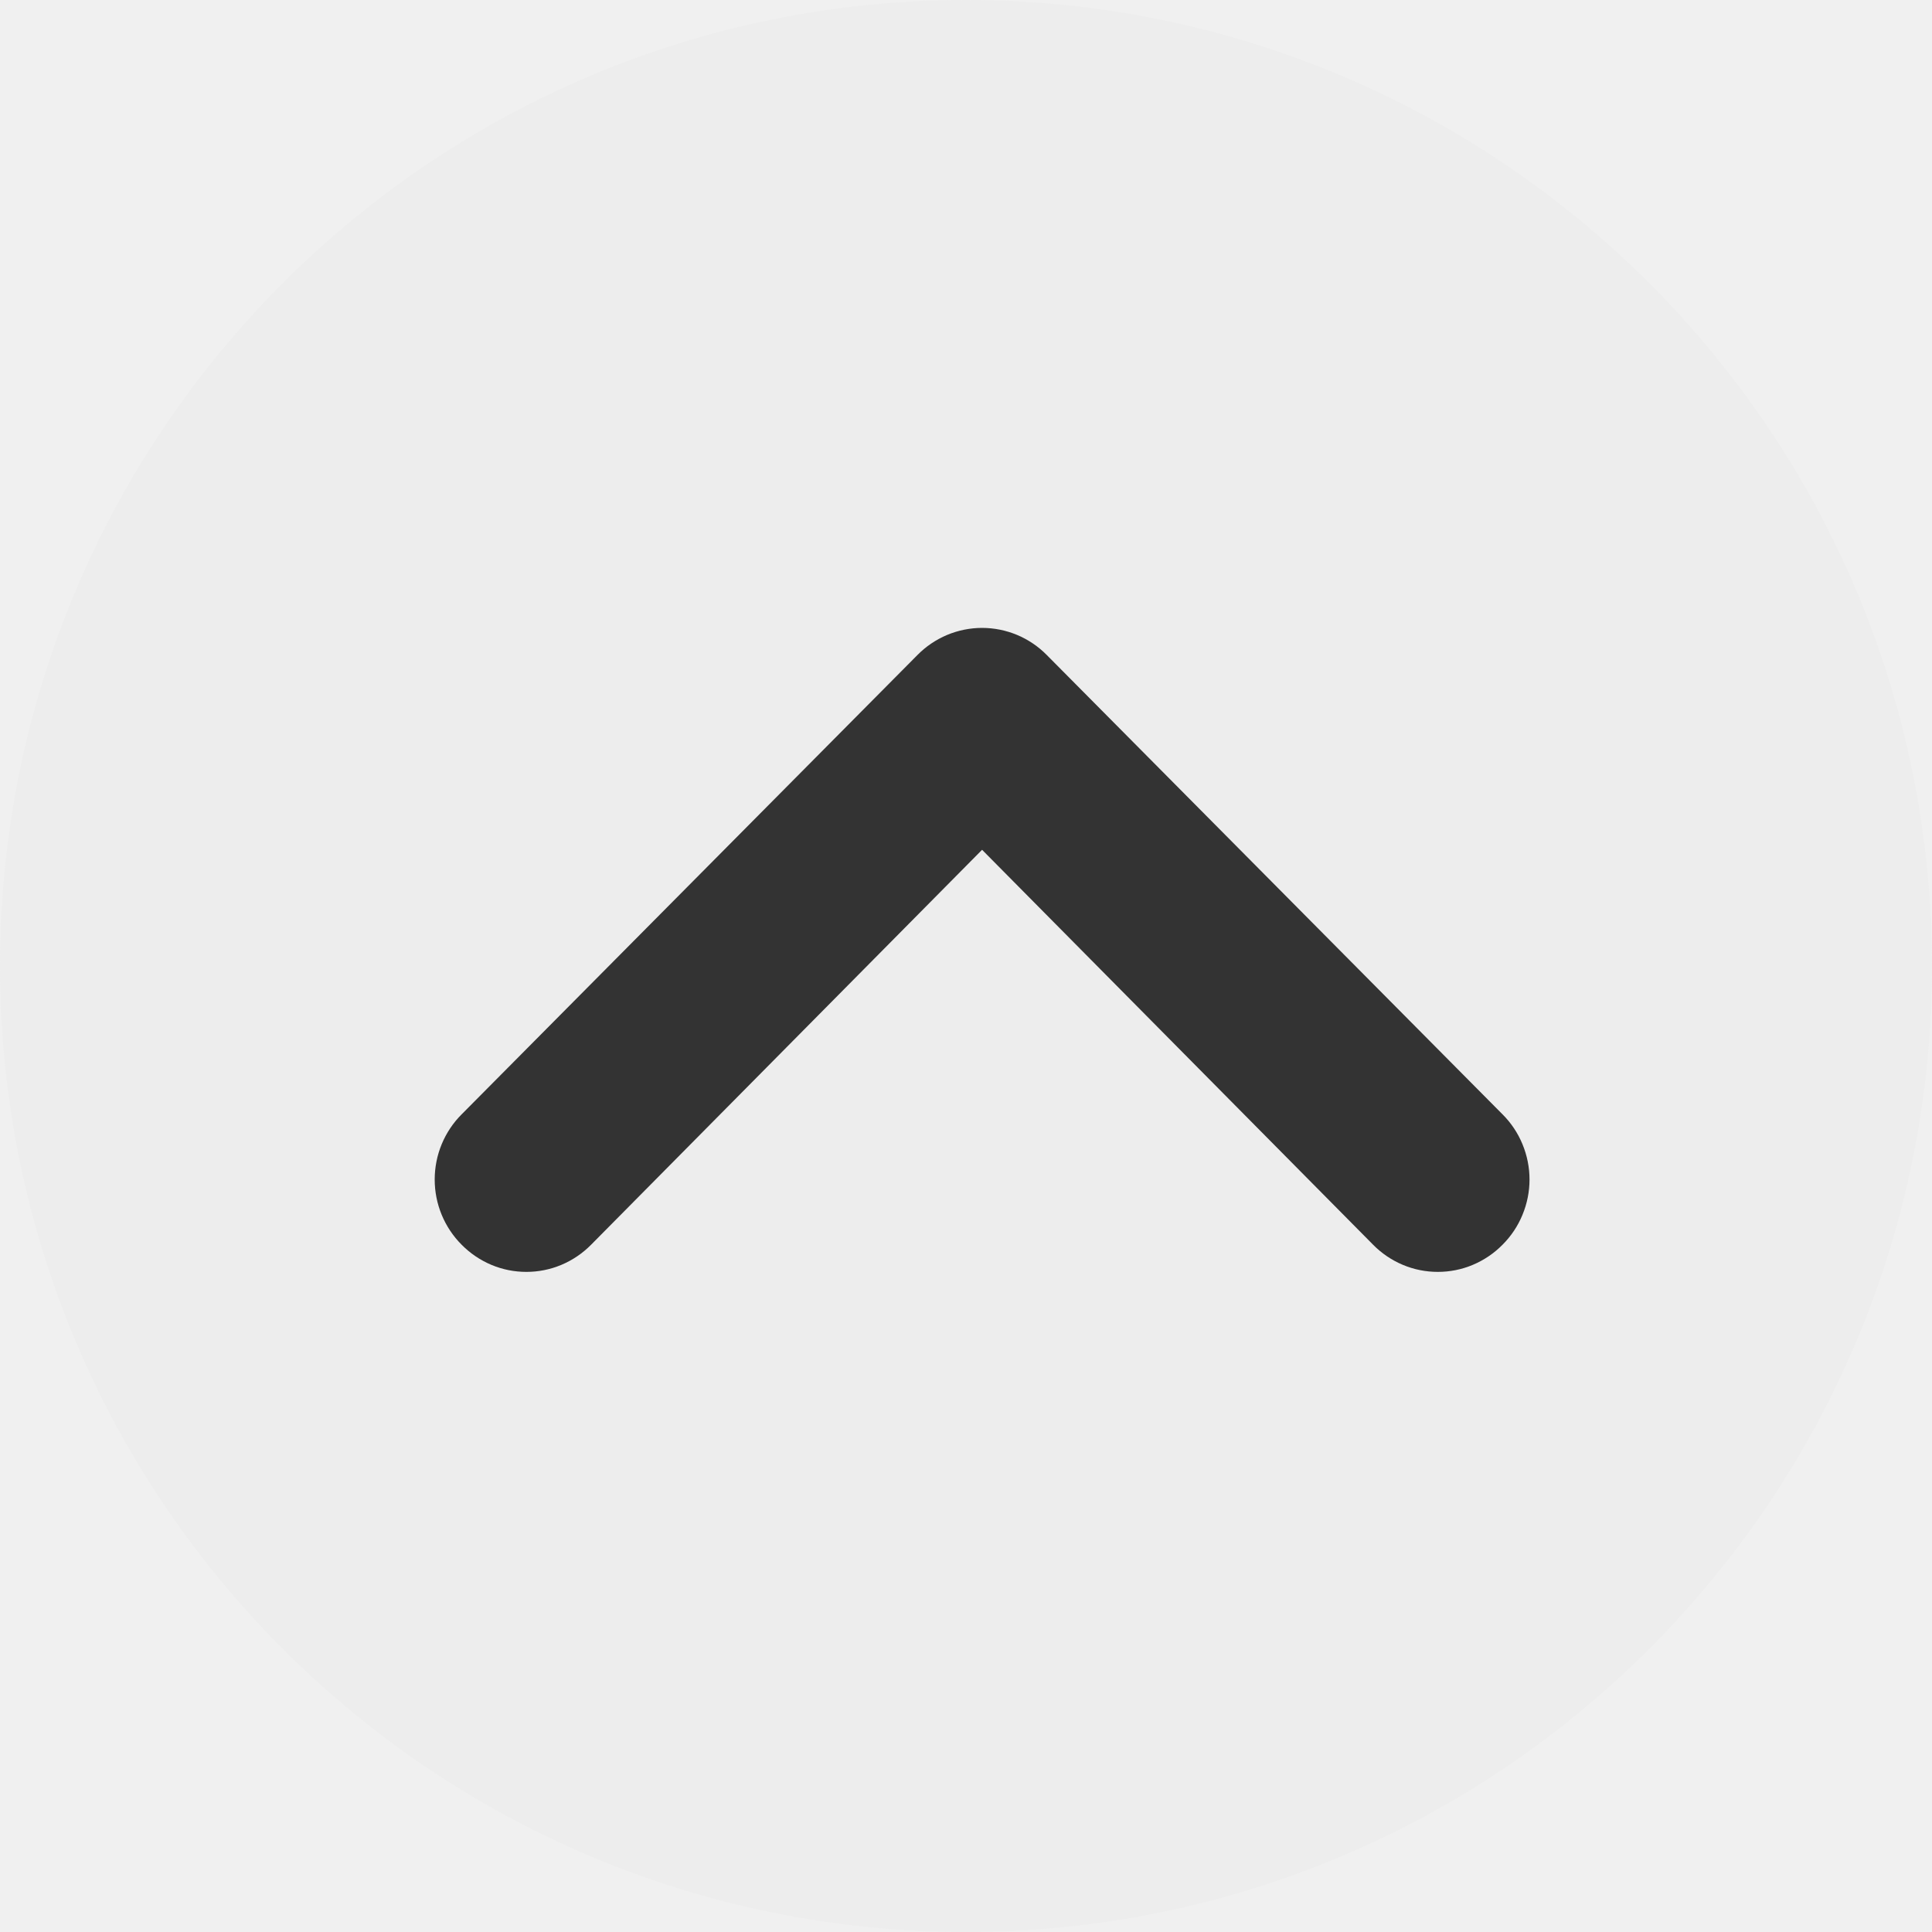
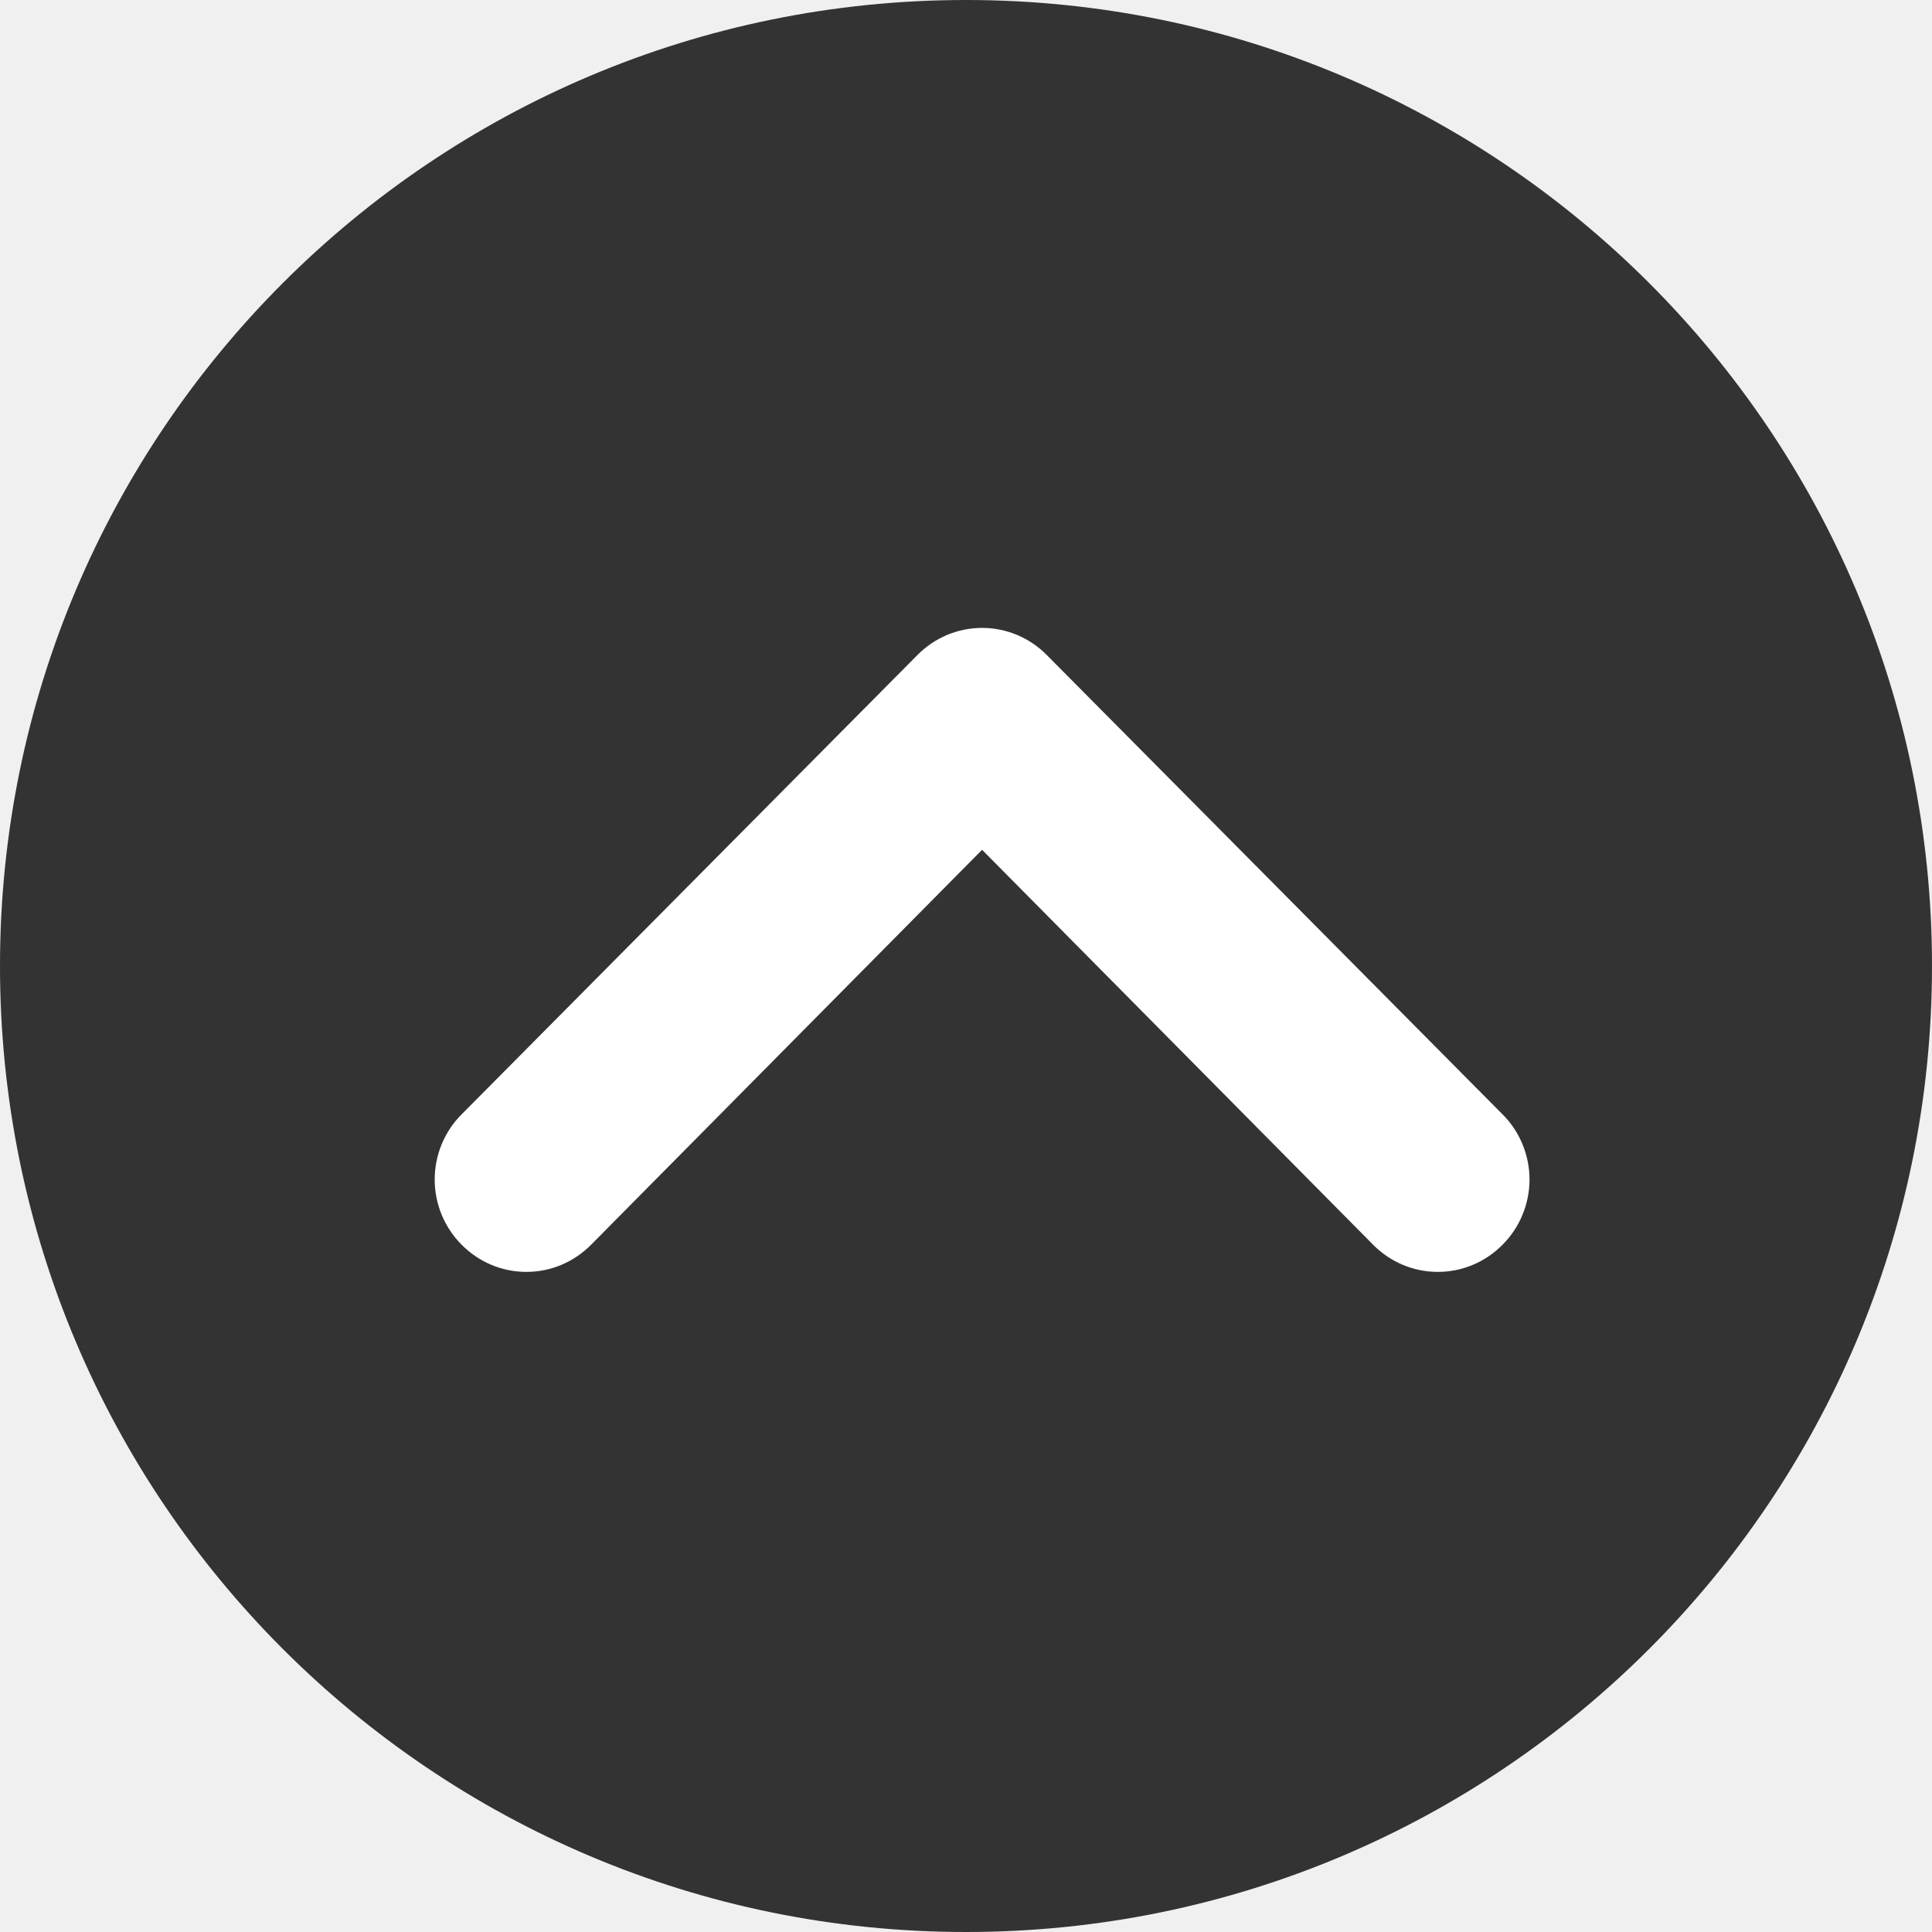
<svg xmlns="http://www.w3.org/2000/svg" width="40" height="40" viewBox="0 0 40 40" fill="none">
-   <rect width="40" height="40" rx="20" fill="#EDEDED" />
-   <path d="M9.558 25.771C9.381 25.594 9.241 25.384 9.145 25.152C9.049 24.92 9 24.672 9 24.421C9 24.17 9.049 23.921 9.145 23.689C9.241 23.458 9.381 23.247 9.558 23.071L18.994 13.562C19.169 13.384 19.378 13.243 19.608 13.146C19.838 13.05 20.084 13 20.333 13C20.582 13 20.829 13.05 21.059 13.146C21.289 13.243 21.498 13.384 21.673 13.562L31.108 23.071C31.285 23.247 31.426 23.458 31.521 23.689C31.617 23.921 31.667 24.17 31.667 24.421C31.667 24.672 31.617 24.92 31.521 25.152C31.426 25.384 31.285 25.594 31.108 25.771C30.933 25.949 30.724 26.09 30.494 26.187C30.264 26.284 30.018 26.333 29.769 26.333C29.52 26.333 29.273 26.284 29.043 26.187C28.813 26.09 28.604 25.949 28.429 25.771L20.333 17.594L12.238 25.771C12.062 25.949 11.854 26.09 11.624 26.187C11.394 26.284 11.147 26.333 10.898 26.333C10.649 26.333 10.402 26.284 10.172 26.187C9.942 26.09 9.734 25.949 9.558 25.771Z" fill="#333333" />
+   <rect width="40" height="40" rx="20" fill="#333333" />
+   <path d="M9.558 25.771C9.381 25.594 9.241 25.384 9.145 25.152C9.049 24.92 9 24.672 9 24.421C9 24.17 9.049 23.921 9.145 23.689C9.241 23.458 9.381 23.247 9.558 23.071L18.994 13.562C19.169 13.384 19.378 13.243 19.608 13.146C19.838 13.05 20.084 13 20.333 13C20.582 13 20.829 13.05 21.059 13.146C21.289 13.243 21.498 13.384 21.673 13.562L31.108 23.071C31.285 23.247 31.426 23.458 31.521 23.689C31.617 23.921 31.667 24.17 31.667 24.421C31.667 24.672 31.617 24.92 31.521 25.152C31.426 25.384 31.285 25.594 31.108 25.771C30.933 25.949 30.724 26.09 30.494 26.187C30.264 26.284 30.018 26.333 29.769 26.333C29.52 26.333 29.273 26.284 29.043 26.187C28.813 26.09 28.604 25.949 28.429 25.771L20.333 17.594L12.238 25.771C12.062 25.949 11.854 26.09 11.624 26.187C11.394 26.284 11.147 26.333 10.898 26.333C10.649 26.333 10.402 26.284 10.172 26.187C9.942 26.09 9.734 25.949 9.558 25.771Z" fill="white" />
</svg>
